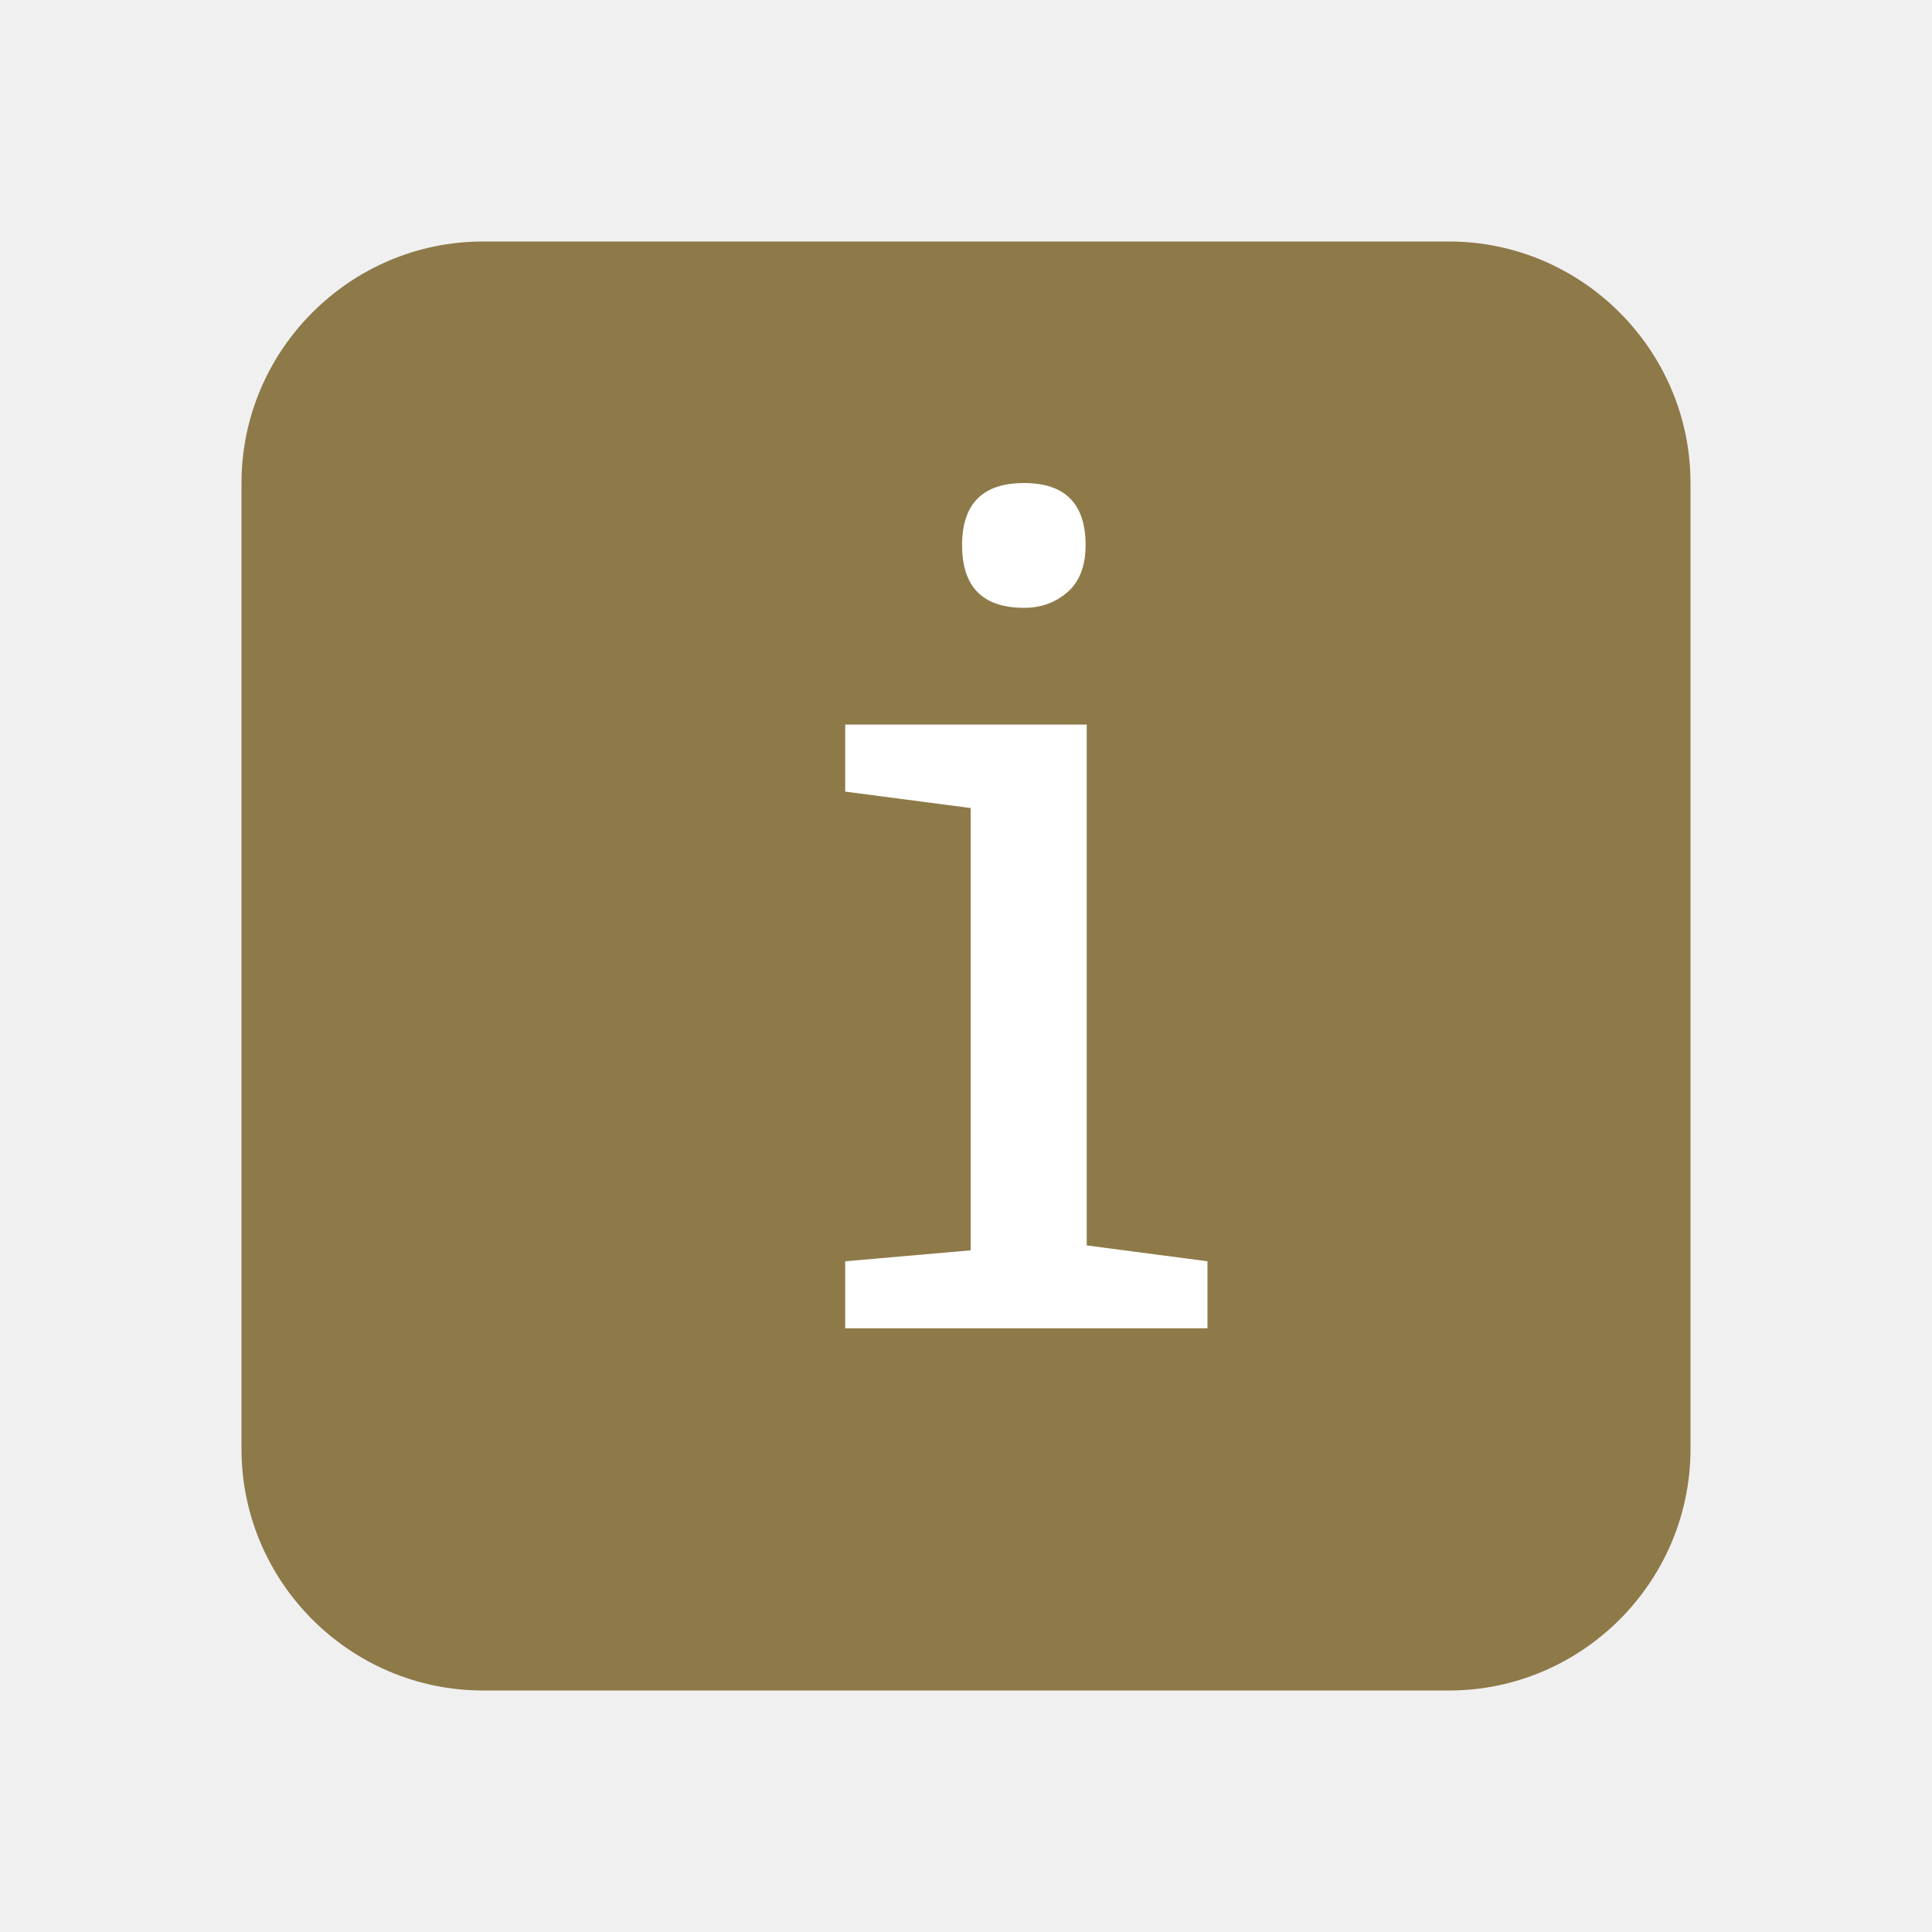
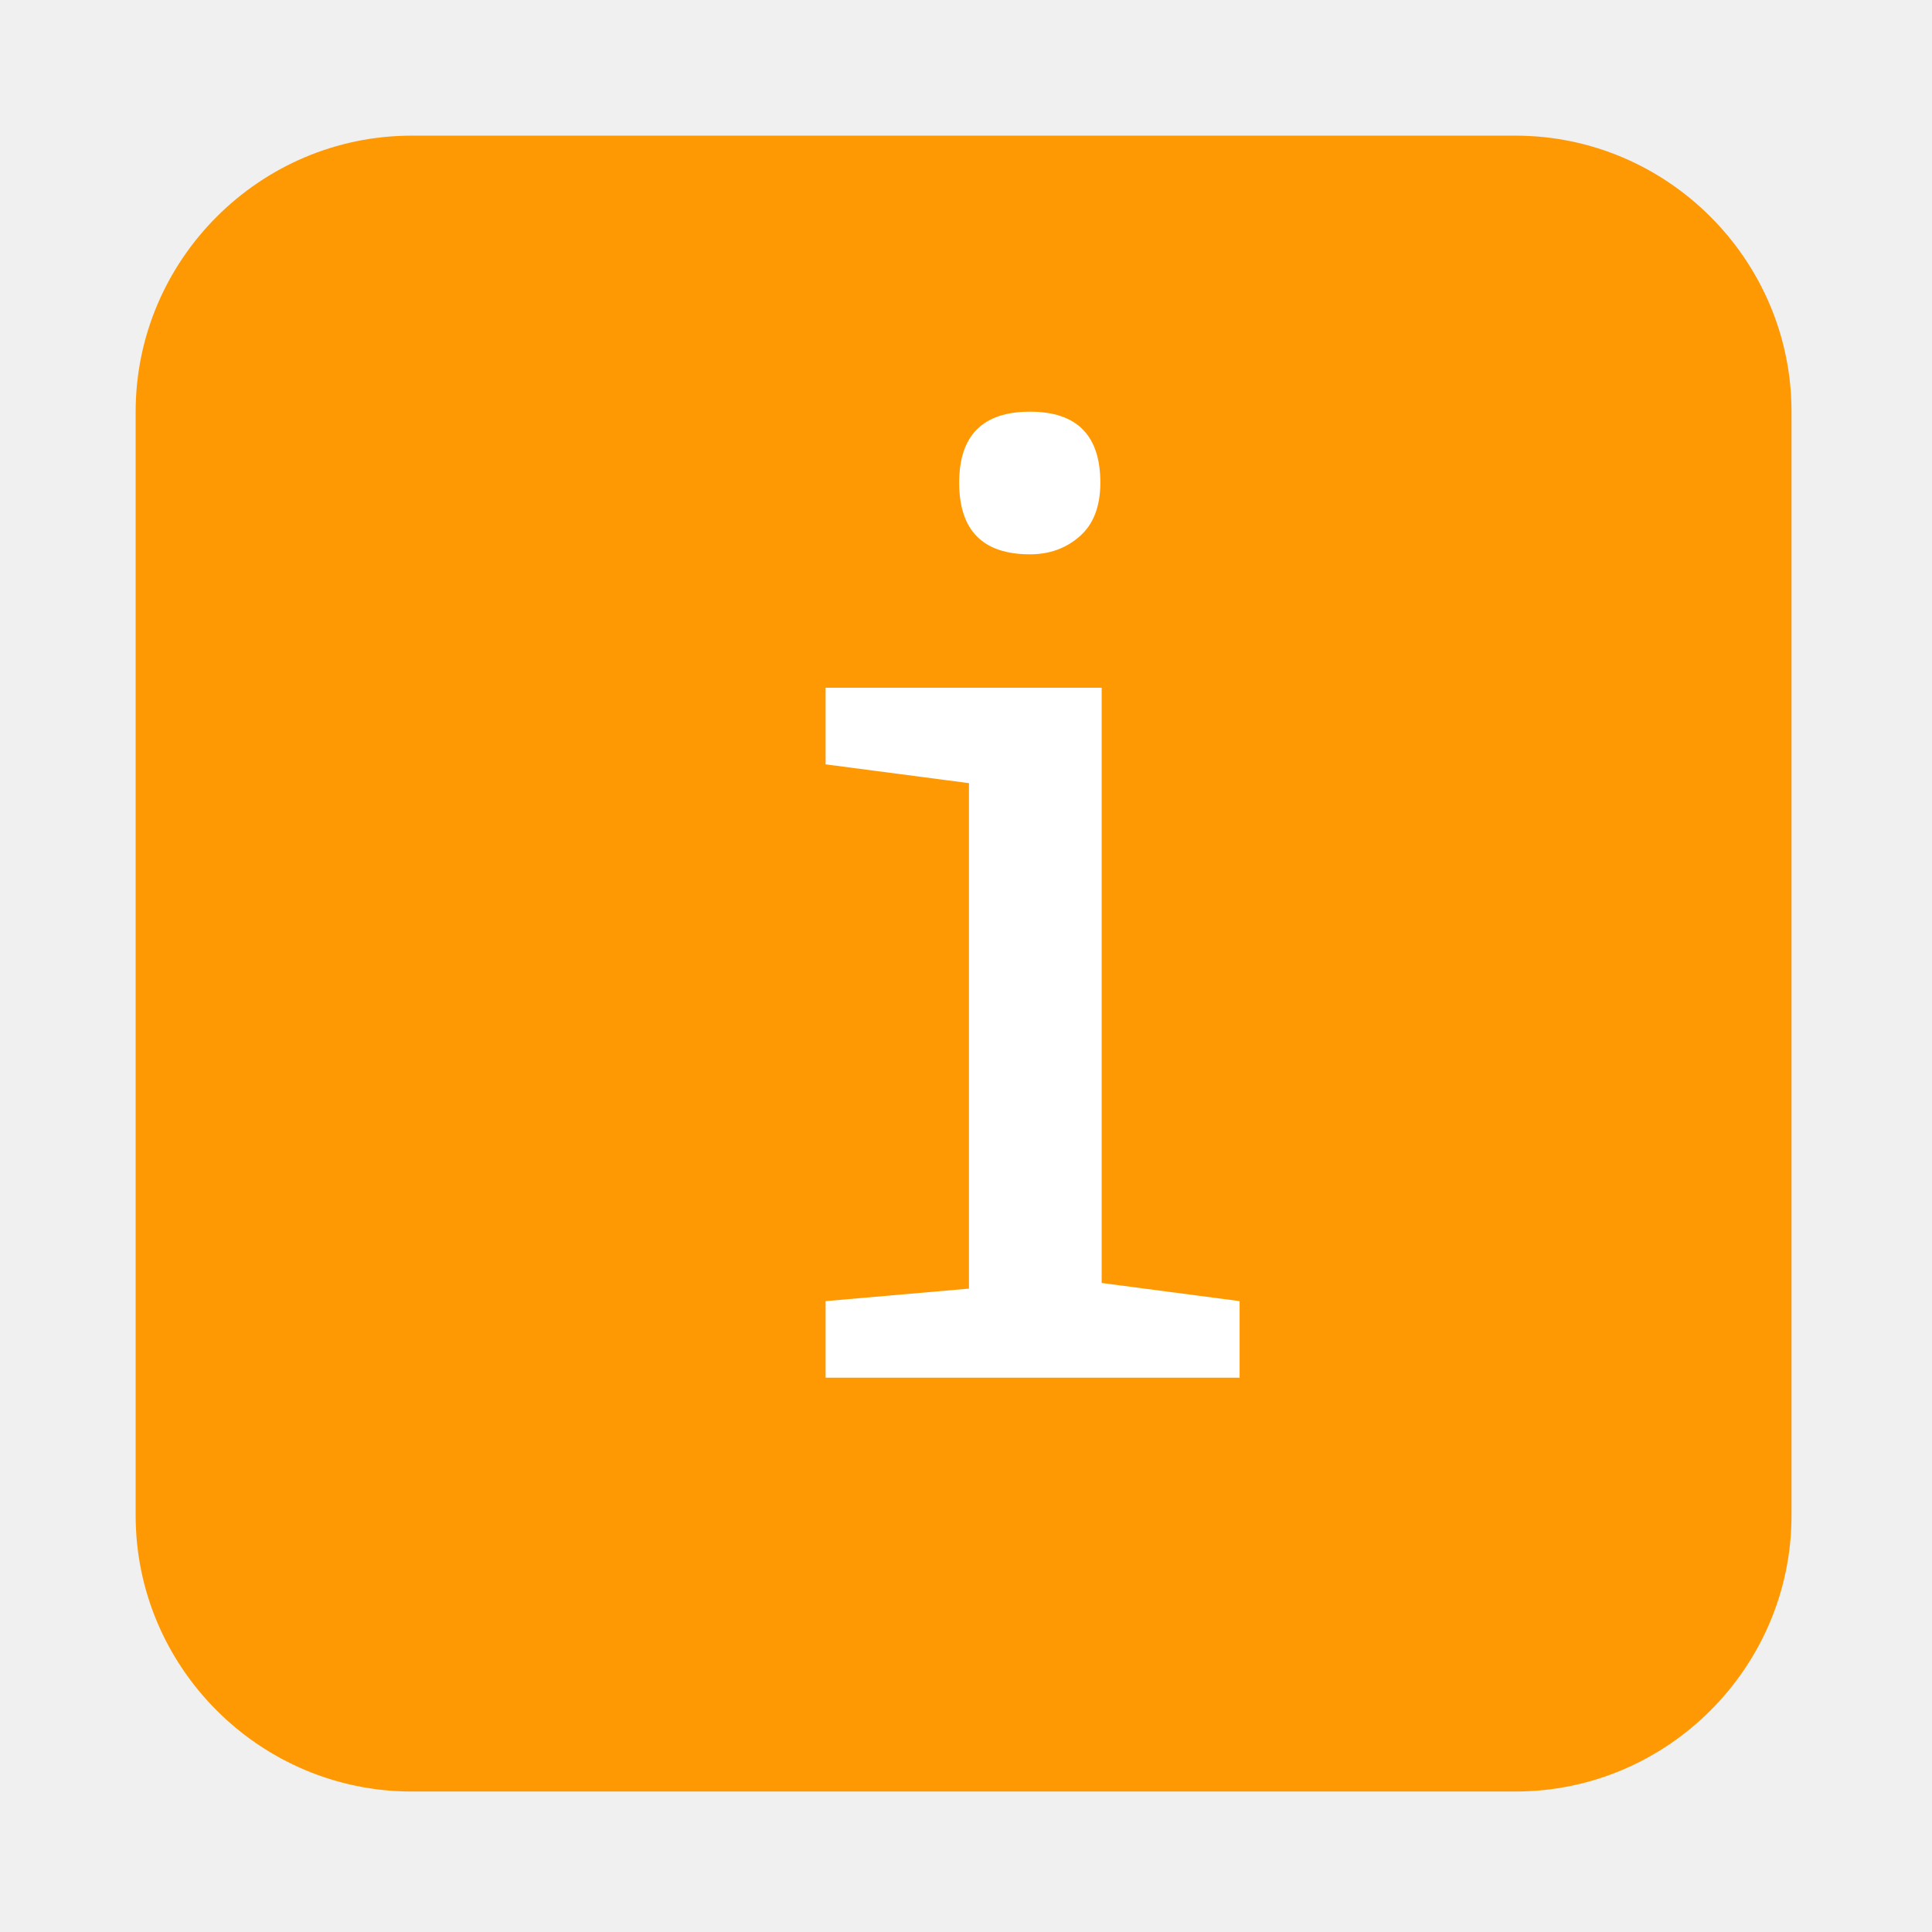
- <svg xmlns="http://www.w3.org/2000/svg" version="1.1" width="16" height="16" viewBox="0 0 16 16" id="svg2">
+ <svg xmlns="http://www.w3.org/2000/svg" version="1.1" width="14" height="14" viewBox="0 0 14 14" id="svg2">
  <defs id="defs11">
    <linearGradient id="linearGradient5254">
      <stop id="stop5256" style="stop-color:#000000;stop-opacity:1" offset="0" />
    </linearGradient>
  </defs>
-   <g id="icomoon-ignore">
-     <line id="line5" stroke="#449FDB" y2="0" x2="0" y1="0" x1="0" stroke-width="1" style="stroke:#449fdb;stroke-width:1" />
+   <g id="icomoon-ignore" transform="translate(-1.016949,-1.016949)">
+     <line id="line5" y2="0" x2="0" y1="0" x1="0" style="stroke:#449fdb;stroke-width:1" />
  </g>
-   <path d="M 12,2 4,2 C 2.9,2 2,2.9 2,4 l 0,8 C 2,13.101 2.9,14 4,14 l 8,0 C 13.1,14 14,13.101 14,12 l 0,-8 C 14,2.9 13.1,2 12,2 z" id="path7" style="fill:#8d7747;fill-opacity:0.988" />
-   <g transform="matrix(1.057823,0,0,0.9947716,0.03282003,0.2141018)" id="text4555" style="font-size:9.298px;font-style:normal;font-variant:normal;font-weight:normal;font-stretch:normal;line-height:125%;letter-spacing:0px;word-spacing:0px;fill:#ffffff;fill-opacity:1;stroke:none;font-family:Ubuntu Mono;-inkscape-font-specification:Ubuntu Mono">
-     <path d="M 7.986,3.806 C 8.307,3.806 8.468,3.978 8.468,4.323 8.468,4.499 8.419,4.631 8.322,4.718 8.229,4.803 8.117,4.845 7.986,4.845 7.663,4.845 7.501,4.671 7.501,4.323 7.501,3.978 7.663,3.806 7.986,3.806 M 7.569,6.512 6.586,6.375 l 0,-0.558 1.891,0 0,4.336 0.945,0.132 0,0.558 -2.836,0 0,-0.558 0.982,-0.091 0,-3.682" id="path4605" style="fill:#ffffff;font-family:Droid Sans Mono;-inkscape-font-specification:Droid Sans Mono" />
+   <path d="m 10.983,0.983 -8,0 c -1.1,0 -2,0.9 -2,2 l 0,7.999 c 0,1.101 0.9,2 2,2 l 7.999,0 c 1.1,0 2,-0.899 2,-2 l 0,-7.999 c 2.5e-4,-1.1 -0.9,-2 -2,-2 z" id="path7" style="fill:#ff9800;fill-opacity:0.988" />
+   <g transform="matrix(1.057823,0,0,0.9947716,-0.9841291,-0.8028474)" id="text4555" style="font-style:normal;font-variant:normal;font-weight:normal;font-stretch:normal;font-size:9.298px;line-height:125%;font-family:'Ubuntu Mono';-inkscape-font-specification:'Ubuntu Mono';letter-spacing:0px;word-spacing:0px;fill:#ffffff;fill-opacity:1;stroke:none">
+     <path d="M 7.986,3.806 C 8.307,3.806 8.468,3.978 8.468,4.323 8.468,4.499 8.419,4.631 8.322,4.718 8.229,4.803 8.117,4.845 7.986,4.845 7.663,4.845 7.501,4.671 7.501,4.323 7.501,3.978 7.663,3.806 7.986,3.806 M 7.569,6.512 6.586,6.375 l 0,-0.558 1.891,0 0,4.336 0.945,0.132 0,0.558 -2.836,0 0,-0.558 0.982,-0.091 0,-3.682" id="path4605" style="font-family:'Droid Sans Mono';-inkscape-font-specification:'Droid Sans Mono';fill:#ffffff" />
  </g>
</svg>
